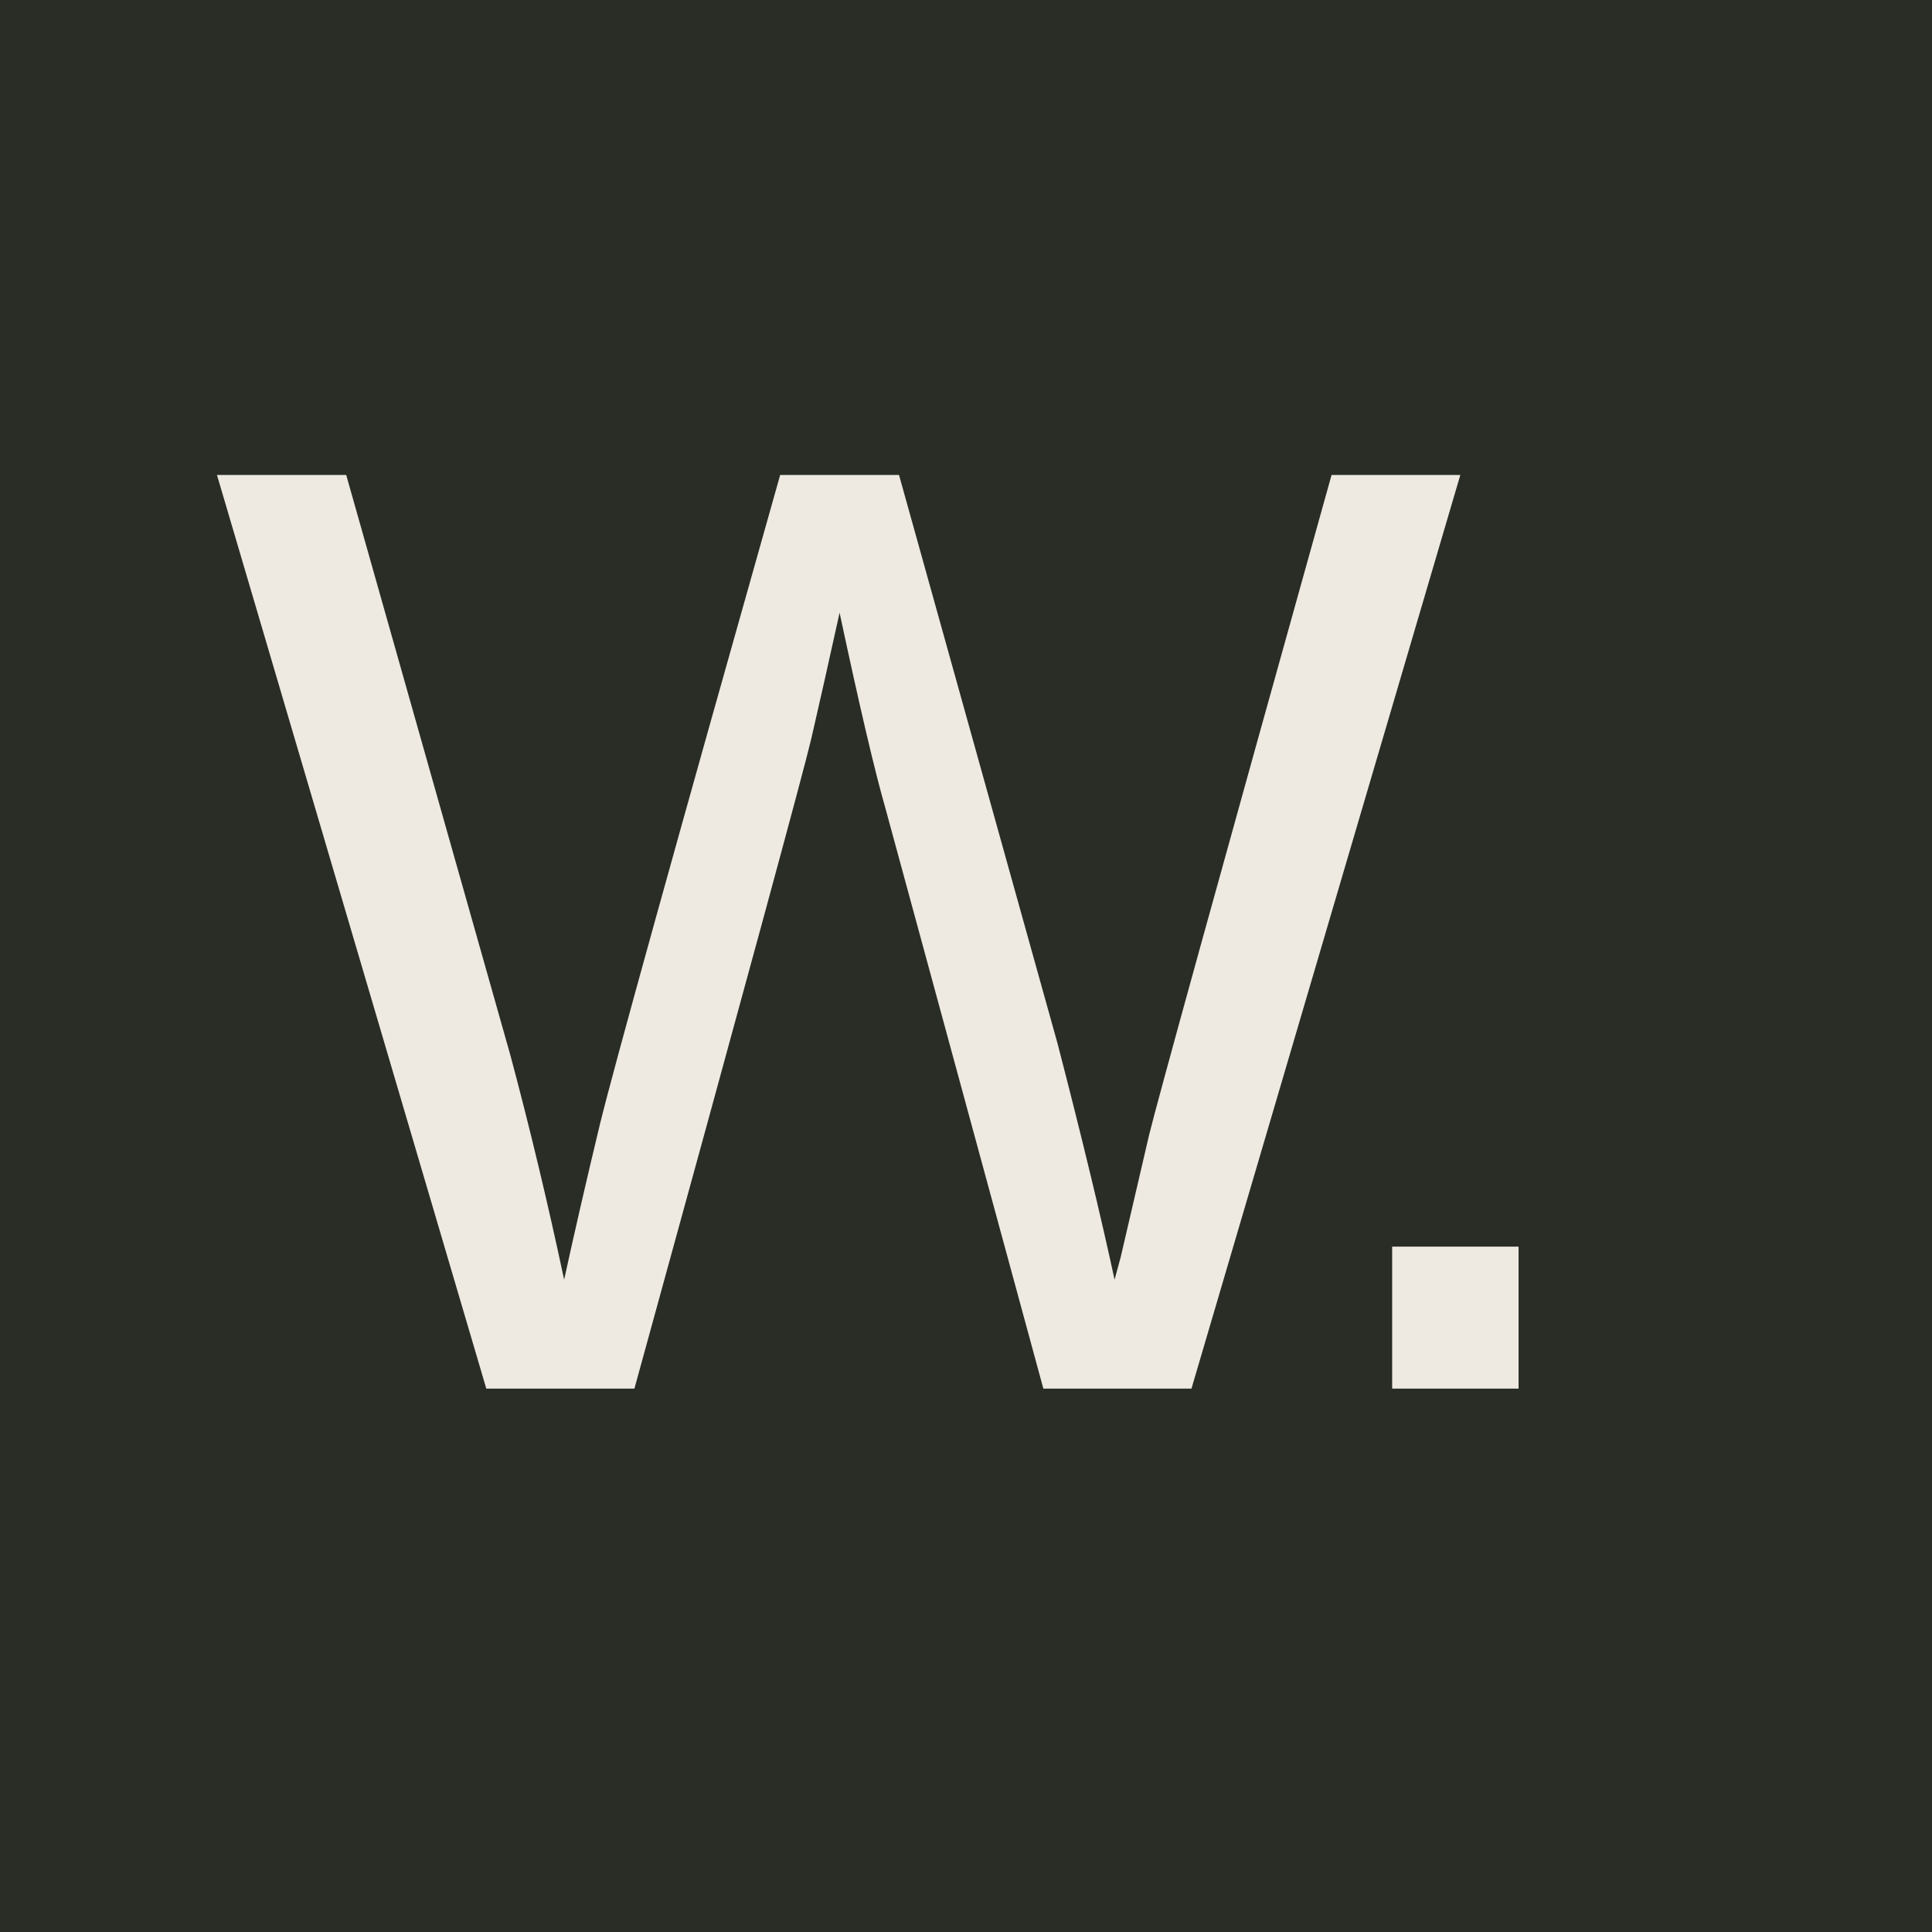
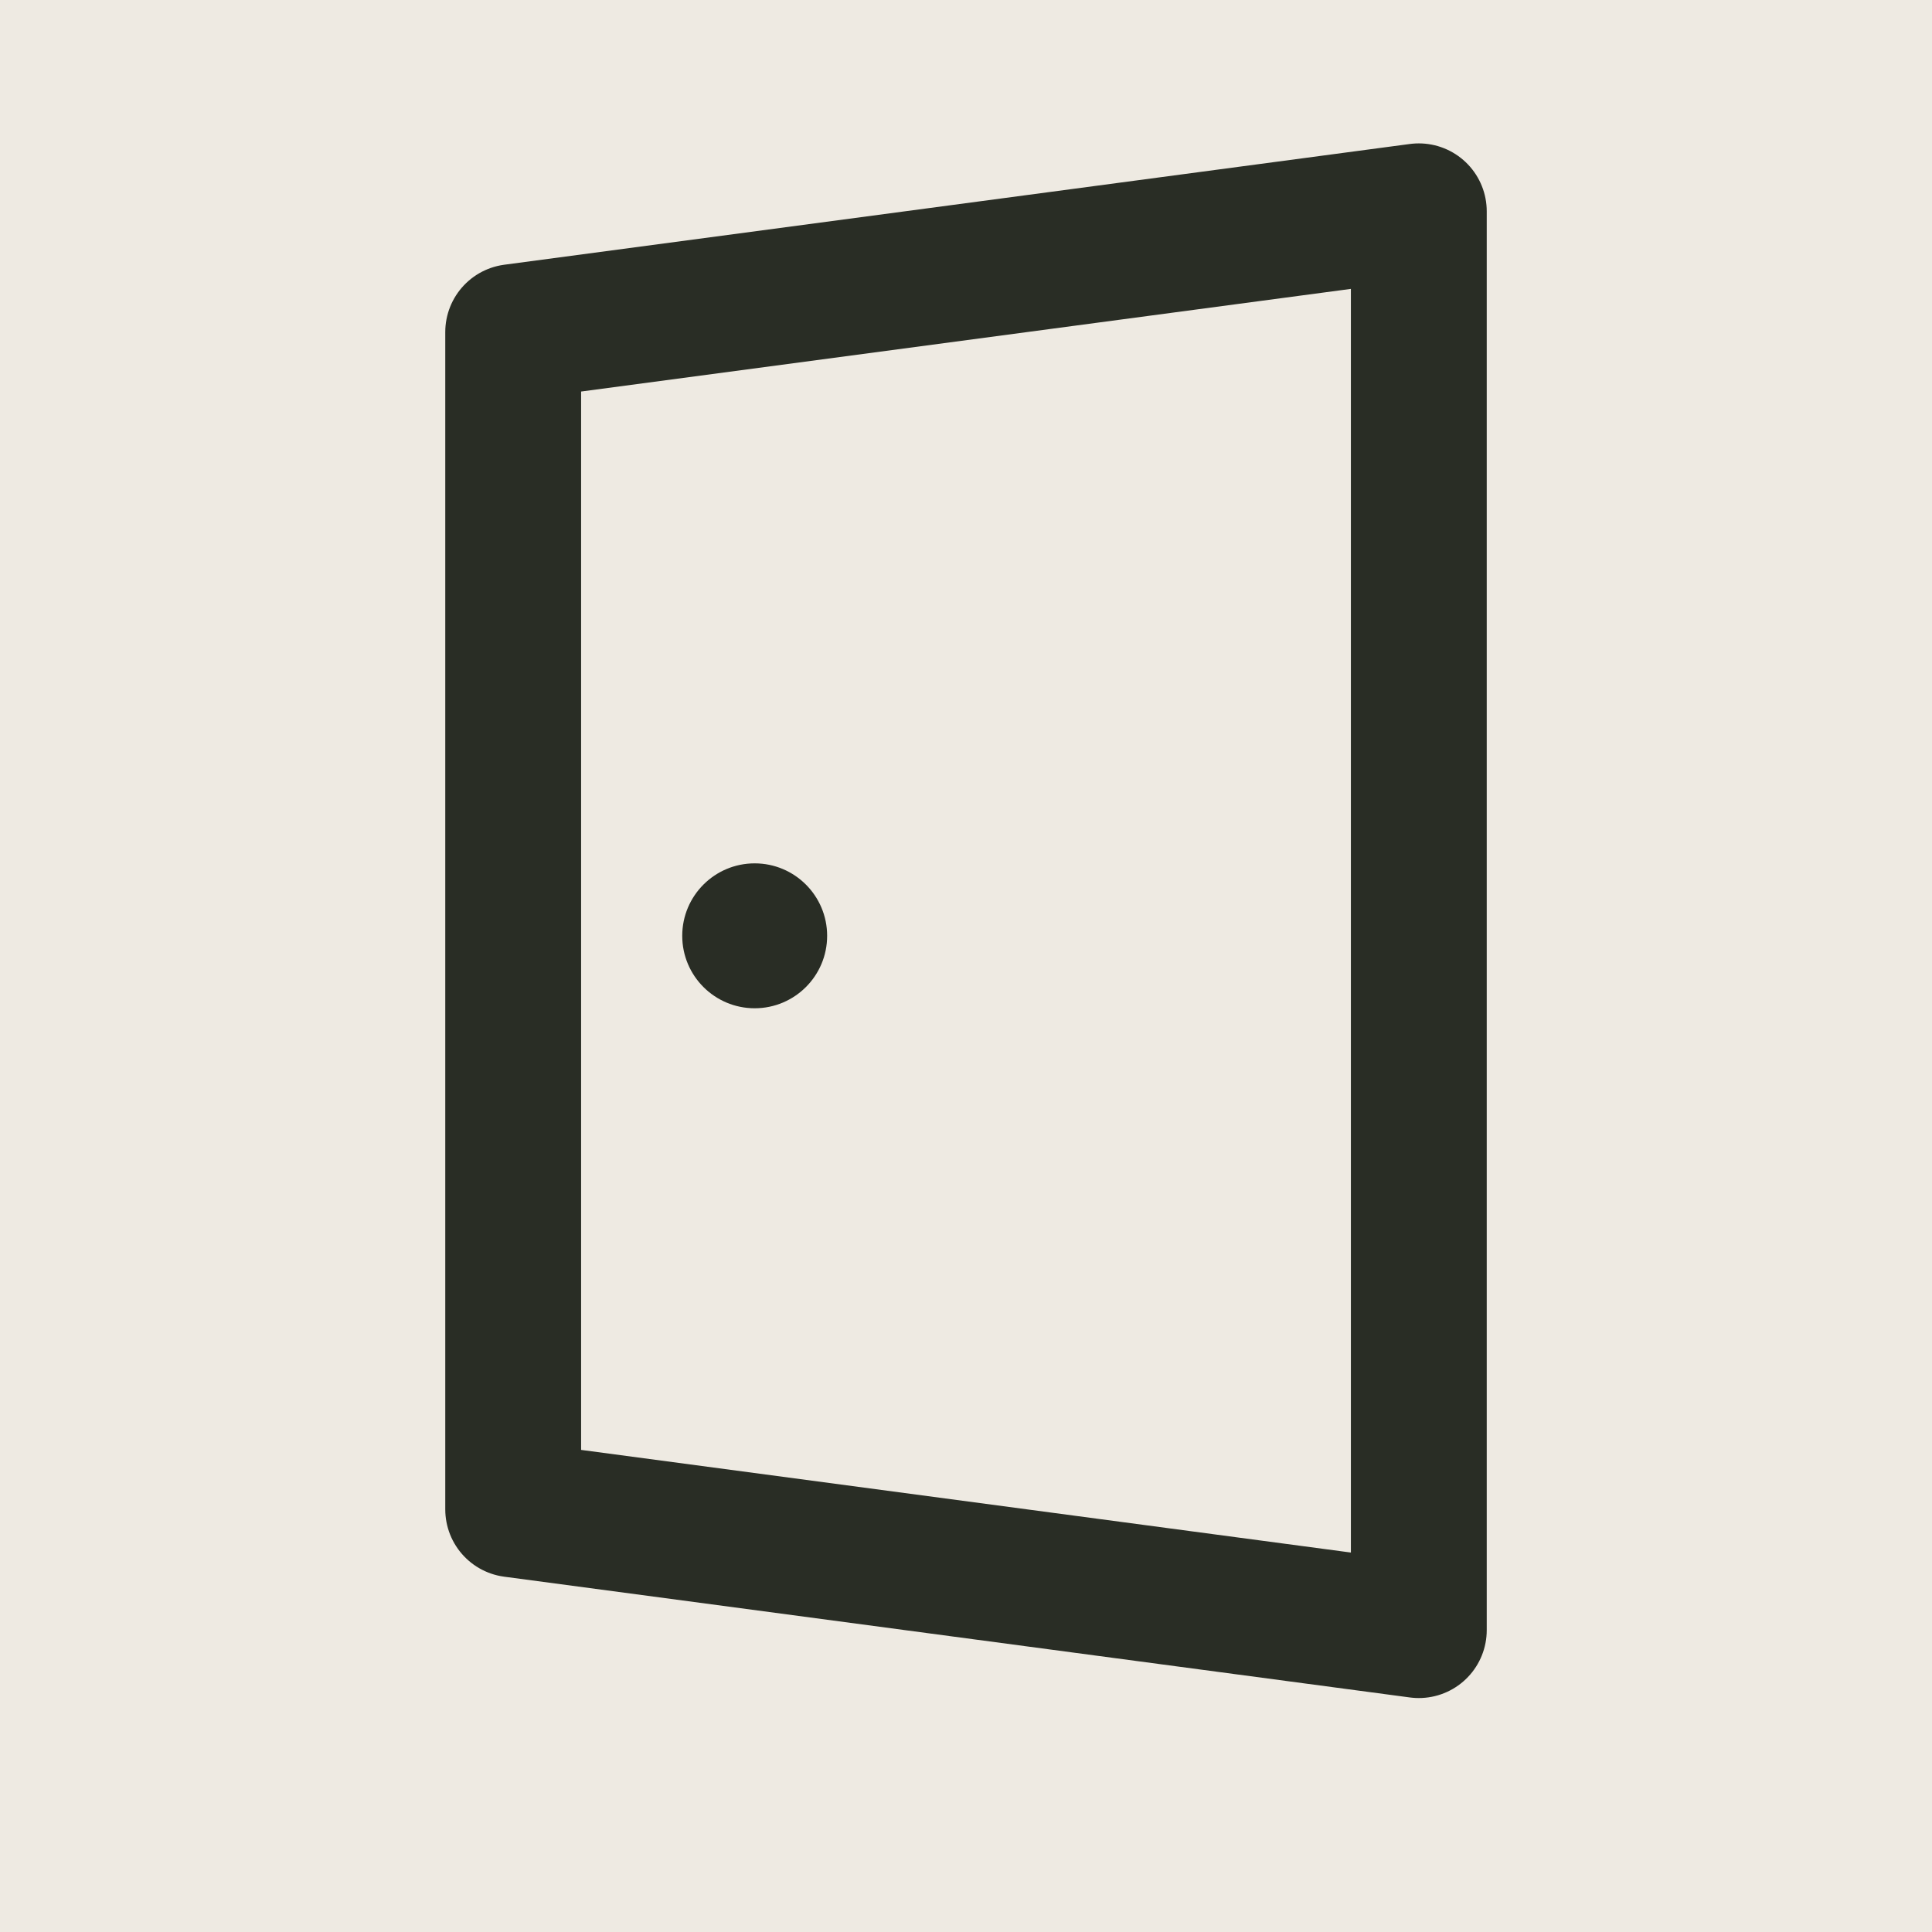
- <svg xmlns="http://www.w3.org/2000/svg" viewBox="0 0 64 64">
-   <rect width="64" height="64" fill="#292d25" />
-   <text x="7" y="46" fill="#eeeae2" font-family="Arial,sans-serif" font-size="44" letter-spacing="-4">W.</text>
+ <svg xmlns="http://www.w3.org/2000/svg" viewBox="0 0 64 64" fill="none">
+   <rect width="64" height="64" fill="#eeeae2" />
+   <path d="M17 11 47 7v47l-30-4Z" stroke="#292d25" stroke-width="4.5" stroke-linejoin="round" />
+   <circle cx="25" cy="31" r="2.4" fill="#292d25" />
</svg>
